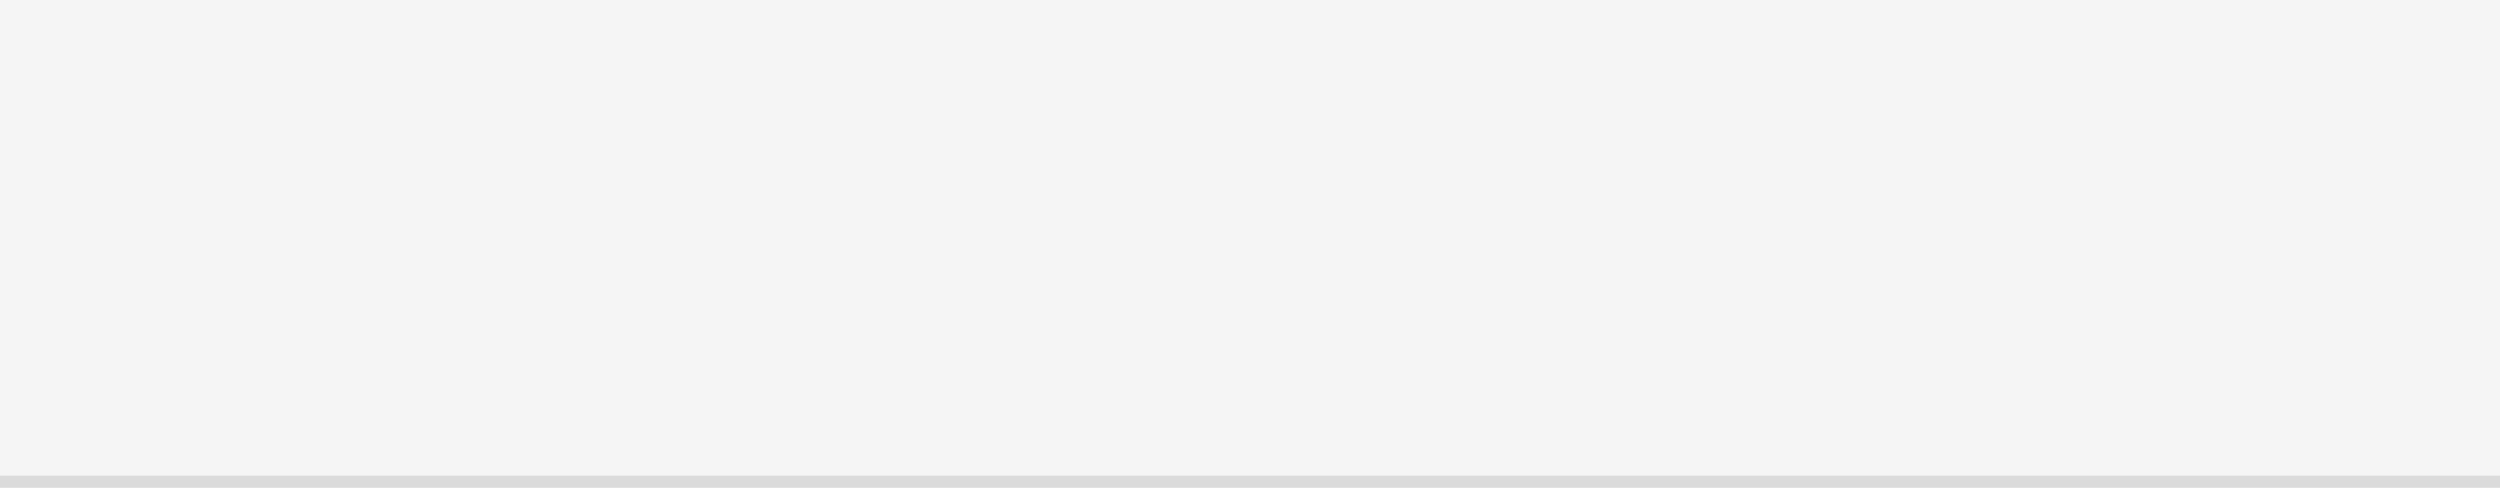
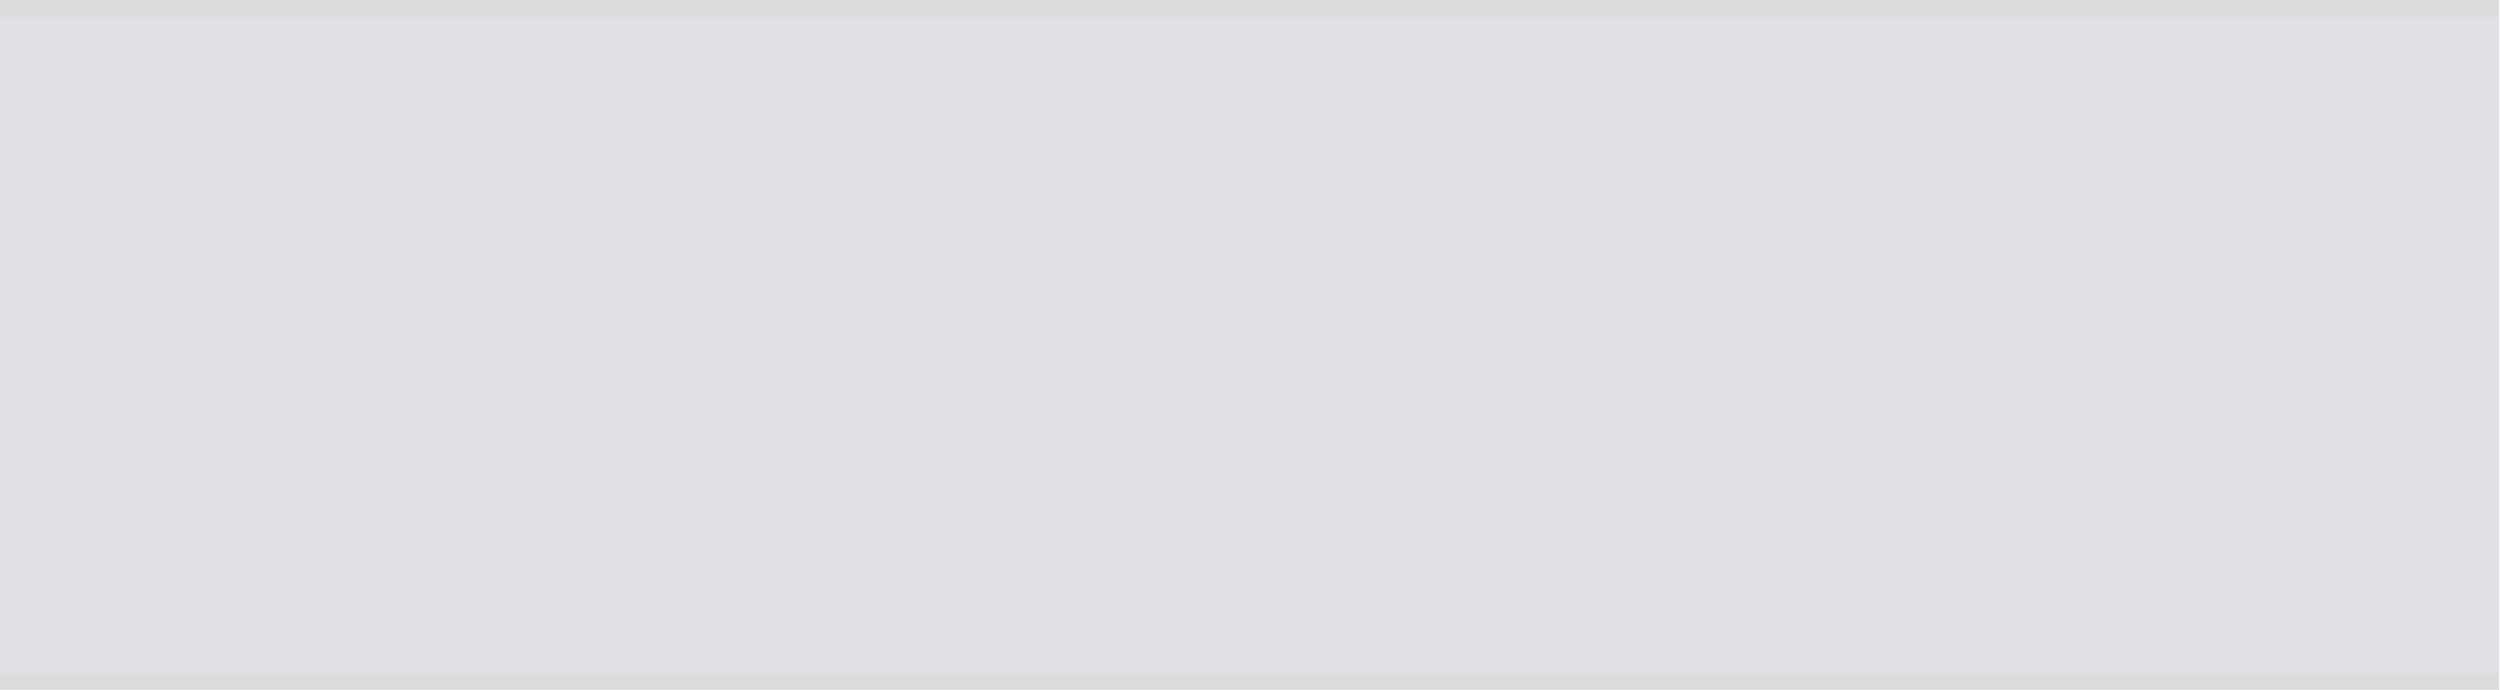
- <svg xmlns="http://www.w3.org/2000/svg" version="1.1" width="205px" height="40px">
-   <g transform="matrix(1 0 0 1 -796 -283 )">
-     <path d="M 796 283  L 1001 283  L 1001 322  L 796 322  L 796 283  Z " fill-rule="nonzero" fill="#f5f5f5" stroke="none" />
-     <path d="M 1001 322.5  L 796 322.5  " stroke-width="1" stroke="#999999" fill="none" stroke-opacity="0.349" />
+ <svg xmlns="http://www.w3.org/2000/svg" version="1.1" width="145px" height="40px">
+   <g transform="matrix(1 0 0 1 -281 -203 )">
+     <path d="M 281 204  L 426 204  L 426 242  L 281 242  L 281 204  Z " fill-rule="nonzero" fill="#dfe1e6" stroke="none" />
+     <path d="M 281 203.5  L 426 203.5  M 426 242.5  L 281 242.5  " stroke-width="1" stroke="#999999" fill="none" stroke-opacity="0.349" />
  </g>
</svg>
